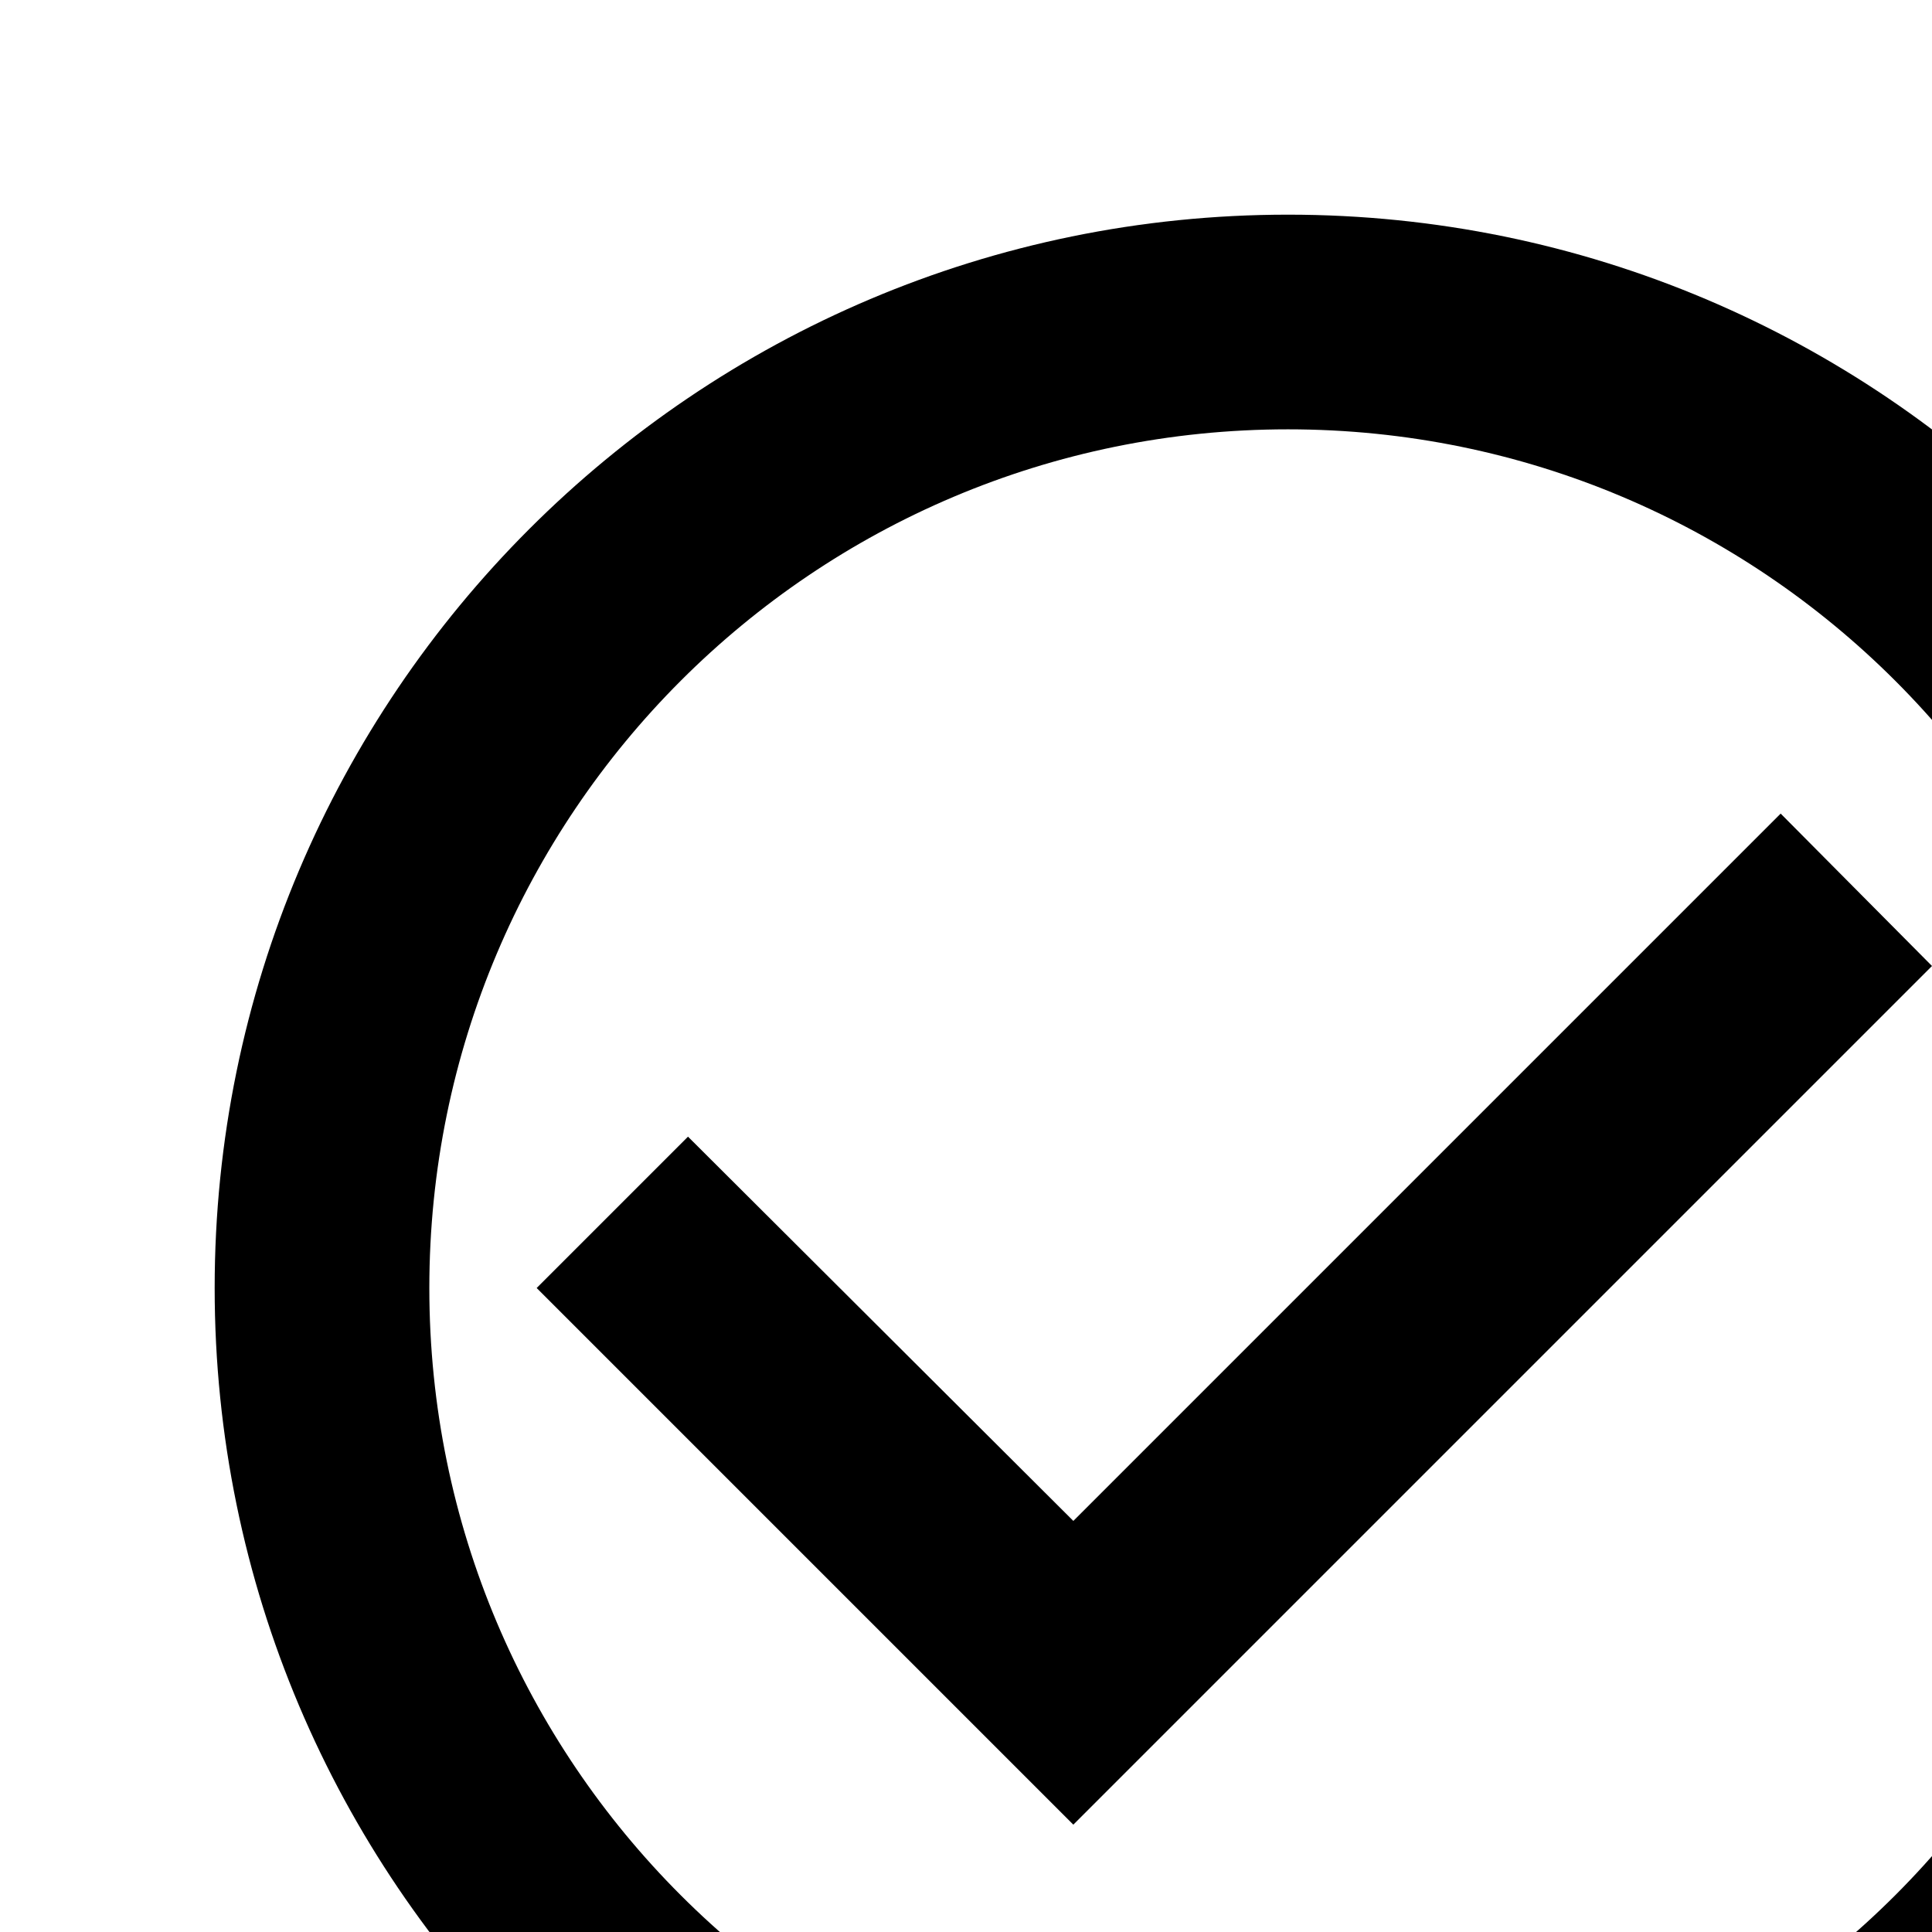
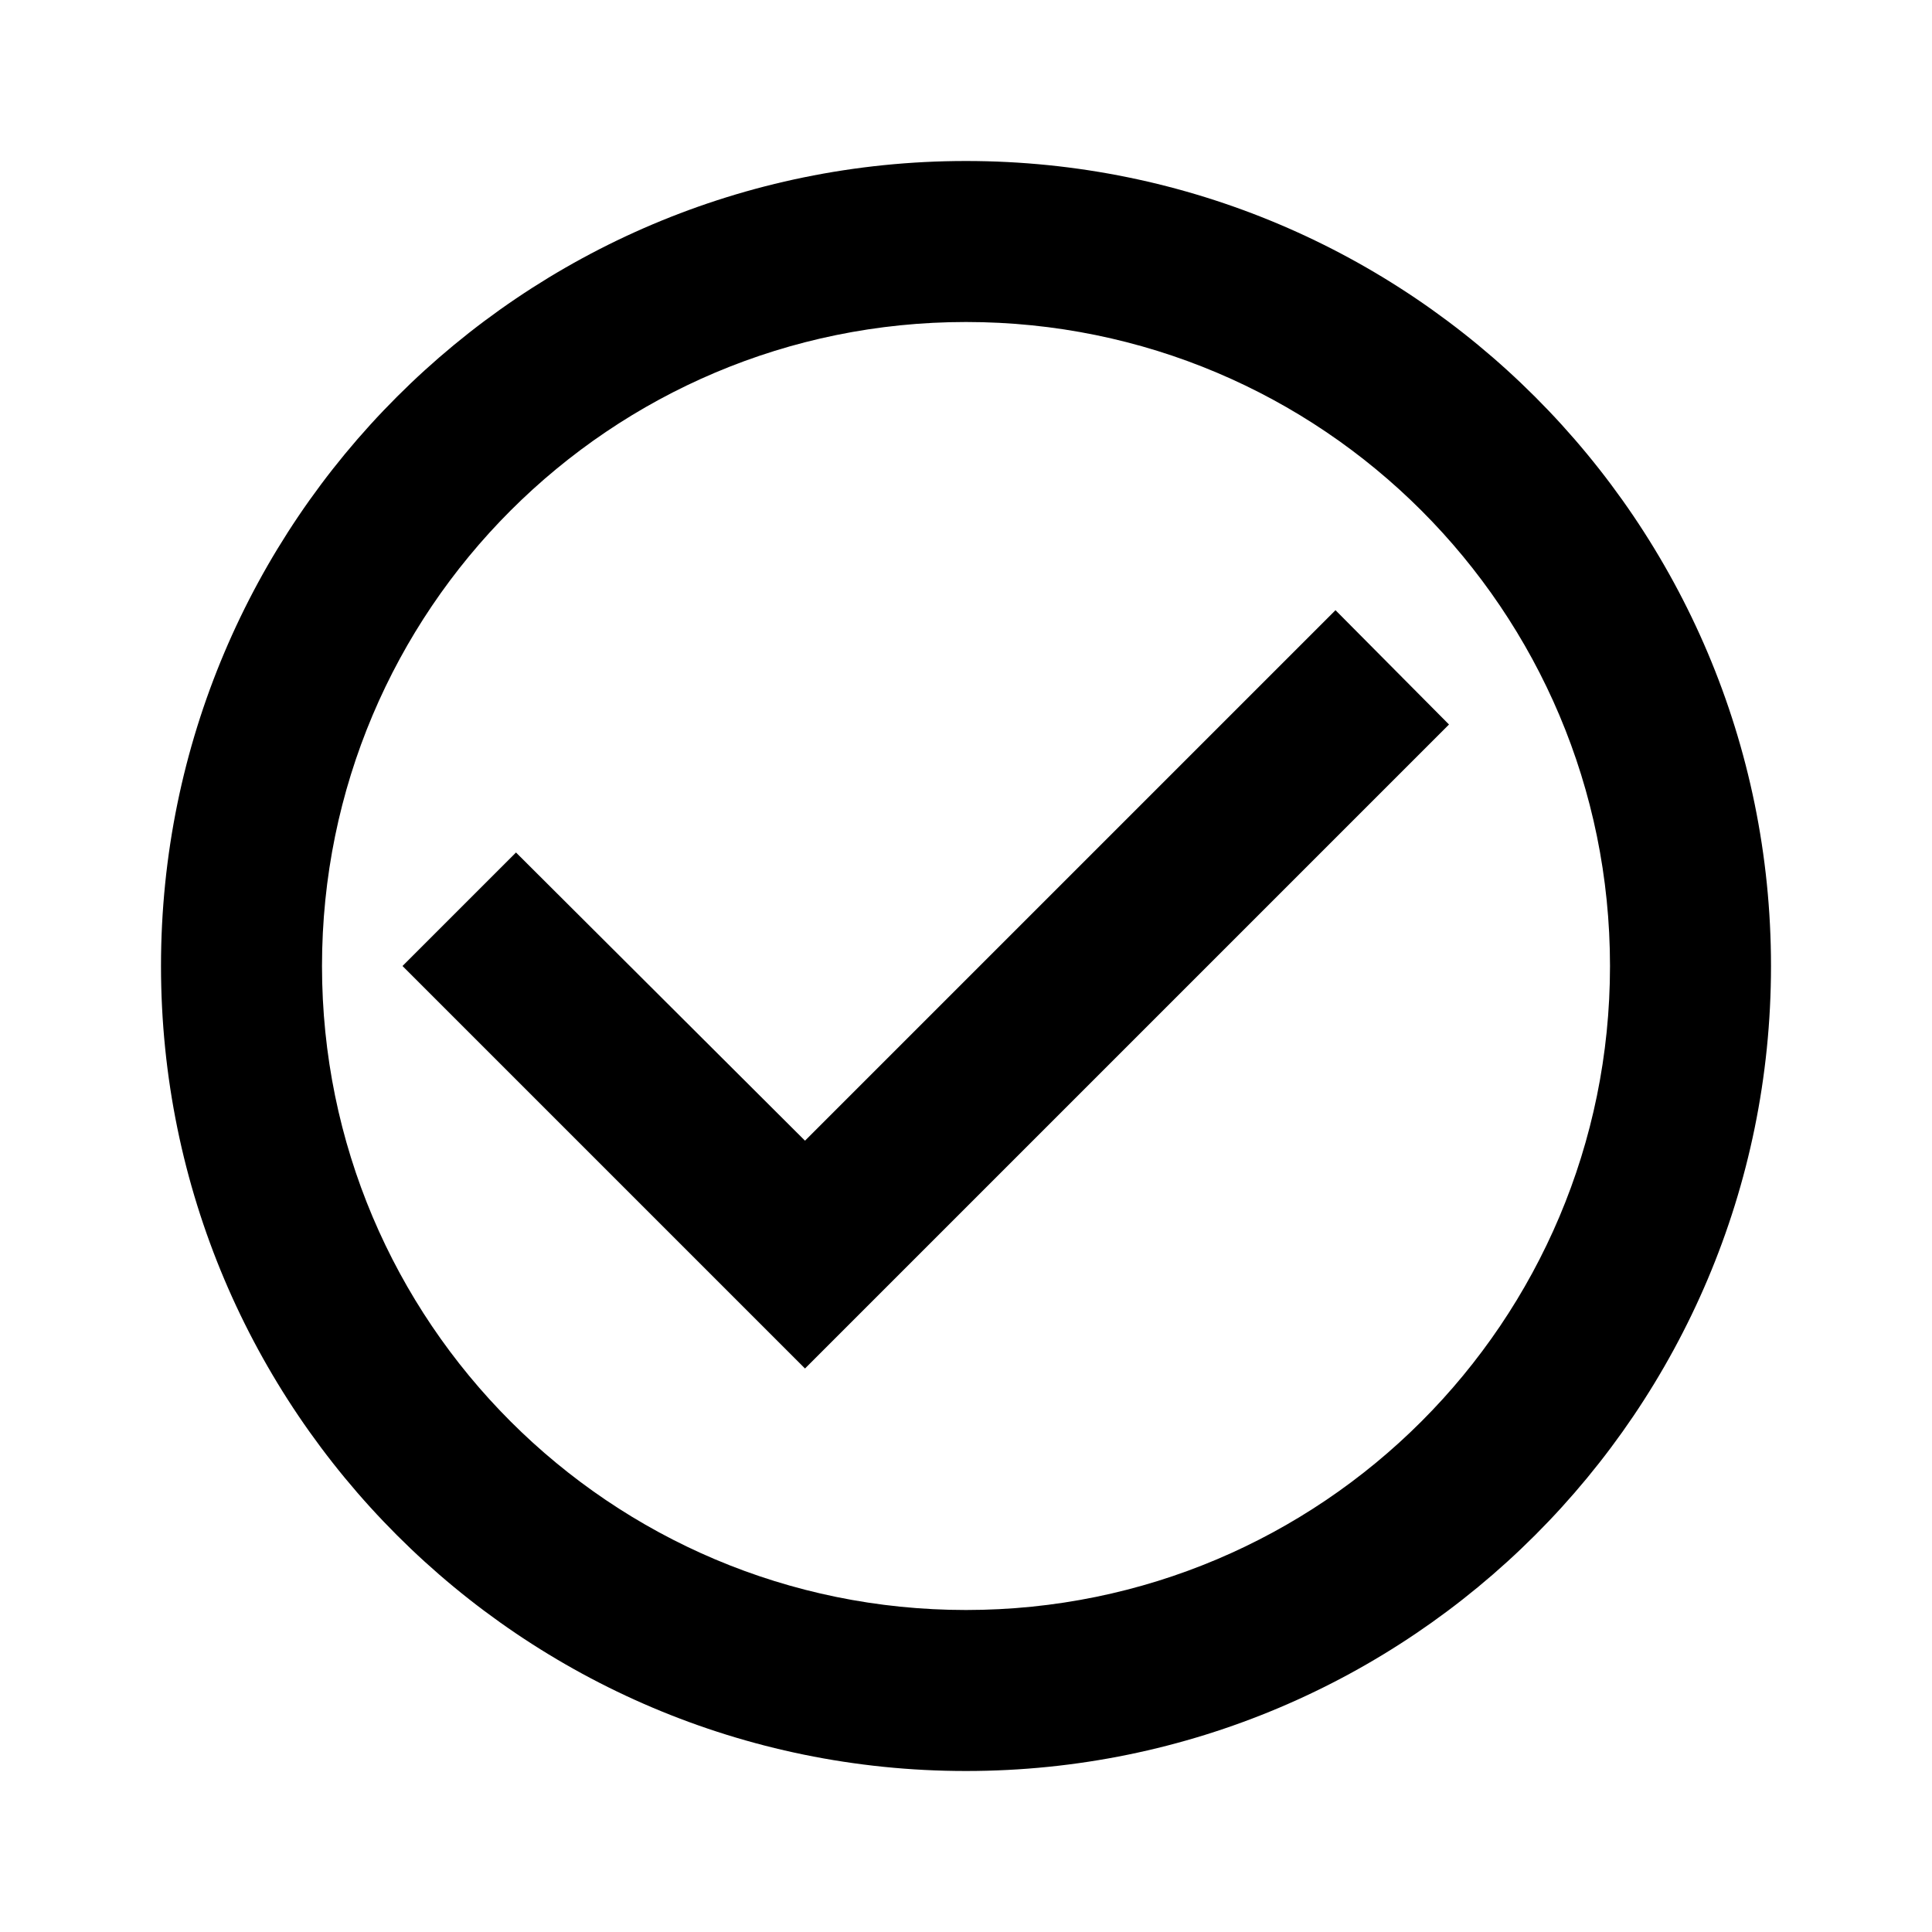
- <svg xmlns="http://www.w3.org/2000/svg" width="18" height="18" viewBox="0 0 18 18">
+ <svg xmlns="http://www.w3.org/2000/svg" width="24" height="24" viewBox="0 0 24 24">
  <path fill="none" d="M0 0h24v24H0V0zm0 0h24v24H0V0z" />
  <path d="M16.59 7.58L10 14.17l-3.59-3.58L5 12l5 5 8-8zM12 2C6.48 2 2 6.48 2 12s4.48 10 10 10 10-4.48 10-10S17.52 2 12 2zm0 18c-4.42 0-8-3.58-8-8s3.58-8 8-8 8 3.58 8 8-3.58 8-8 8z" />
</svg>
